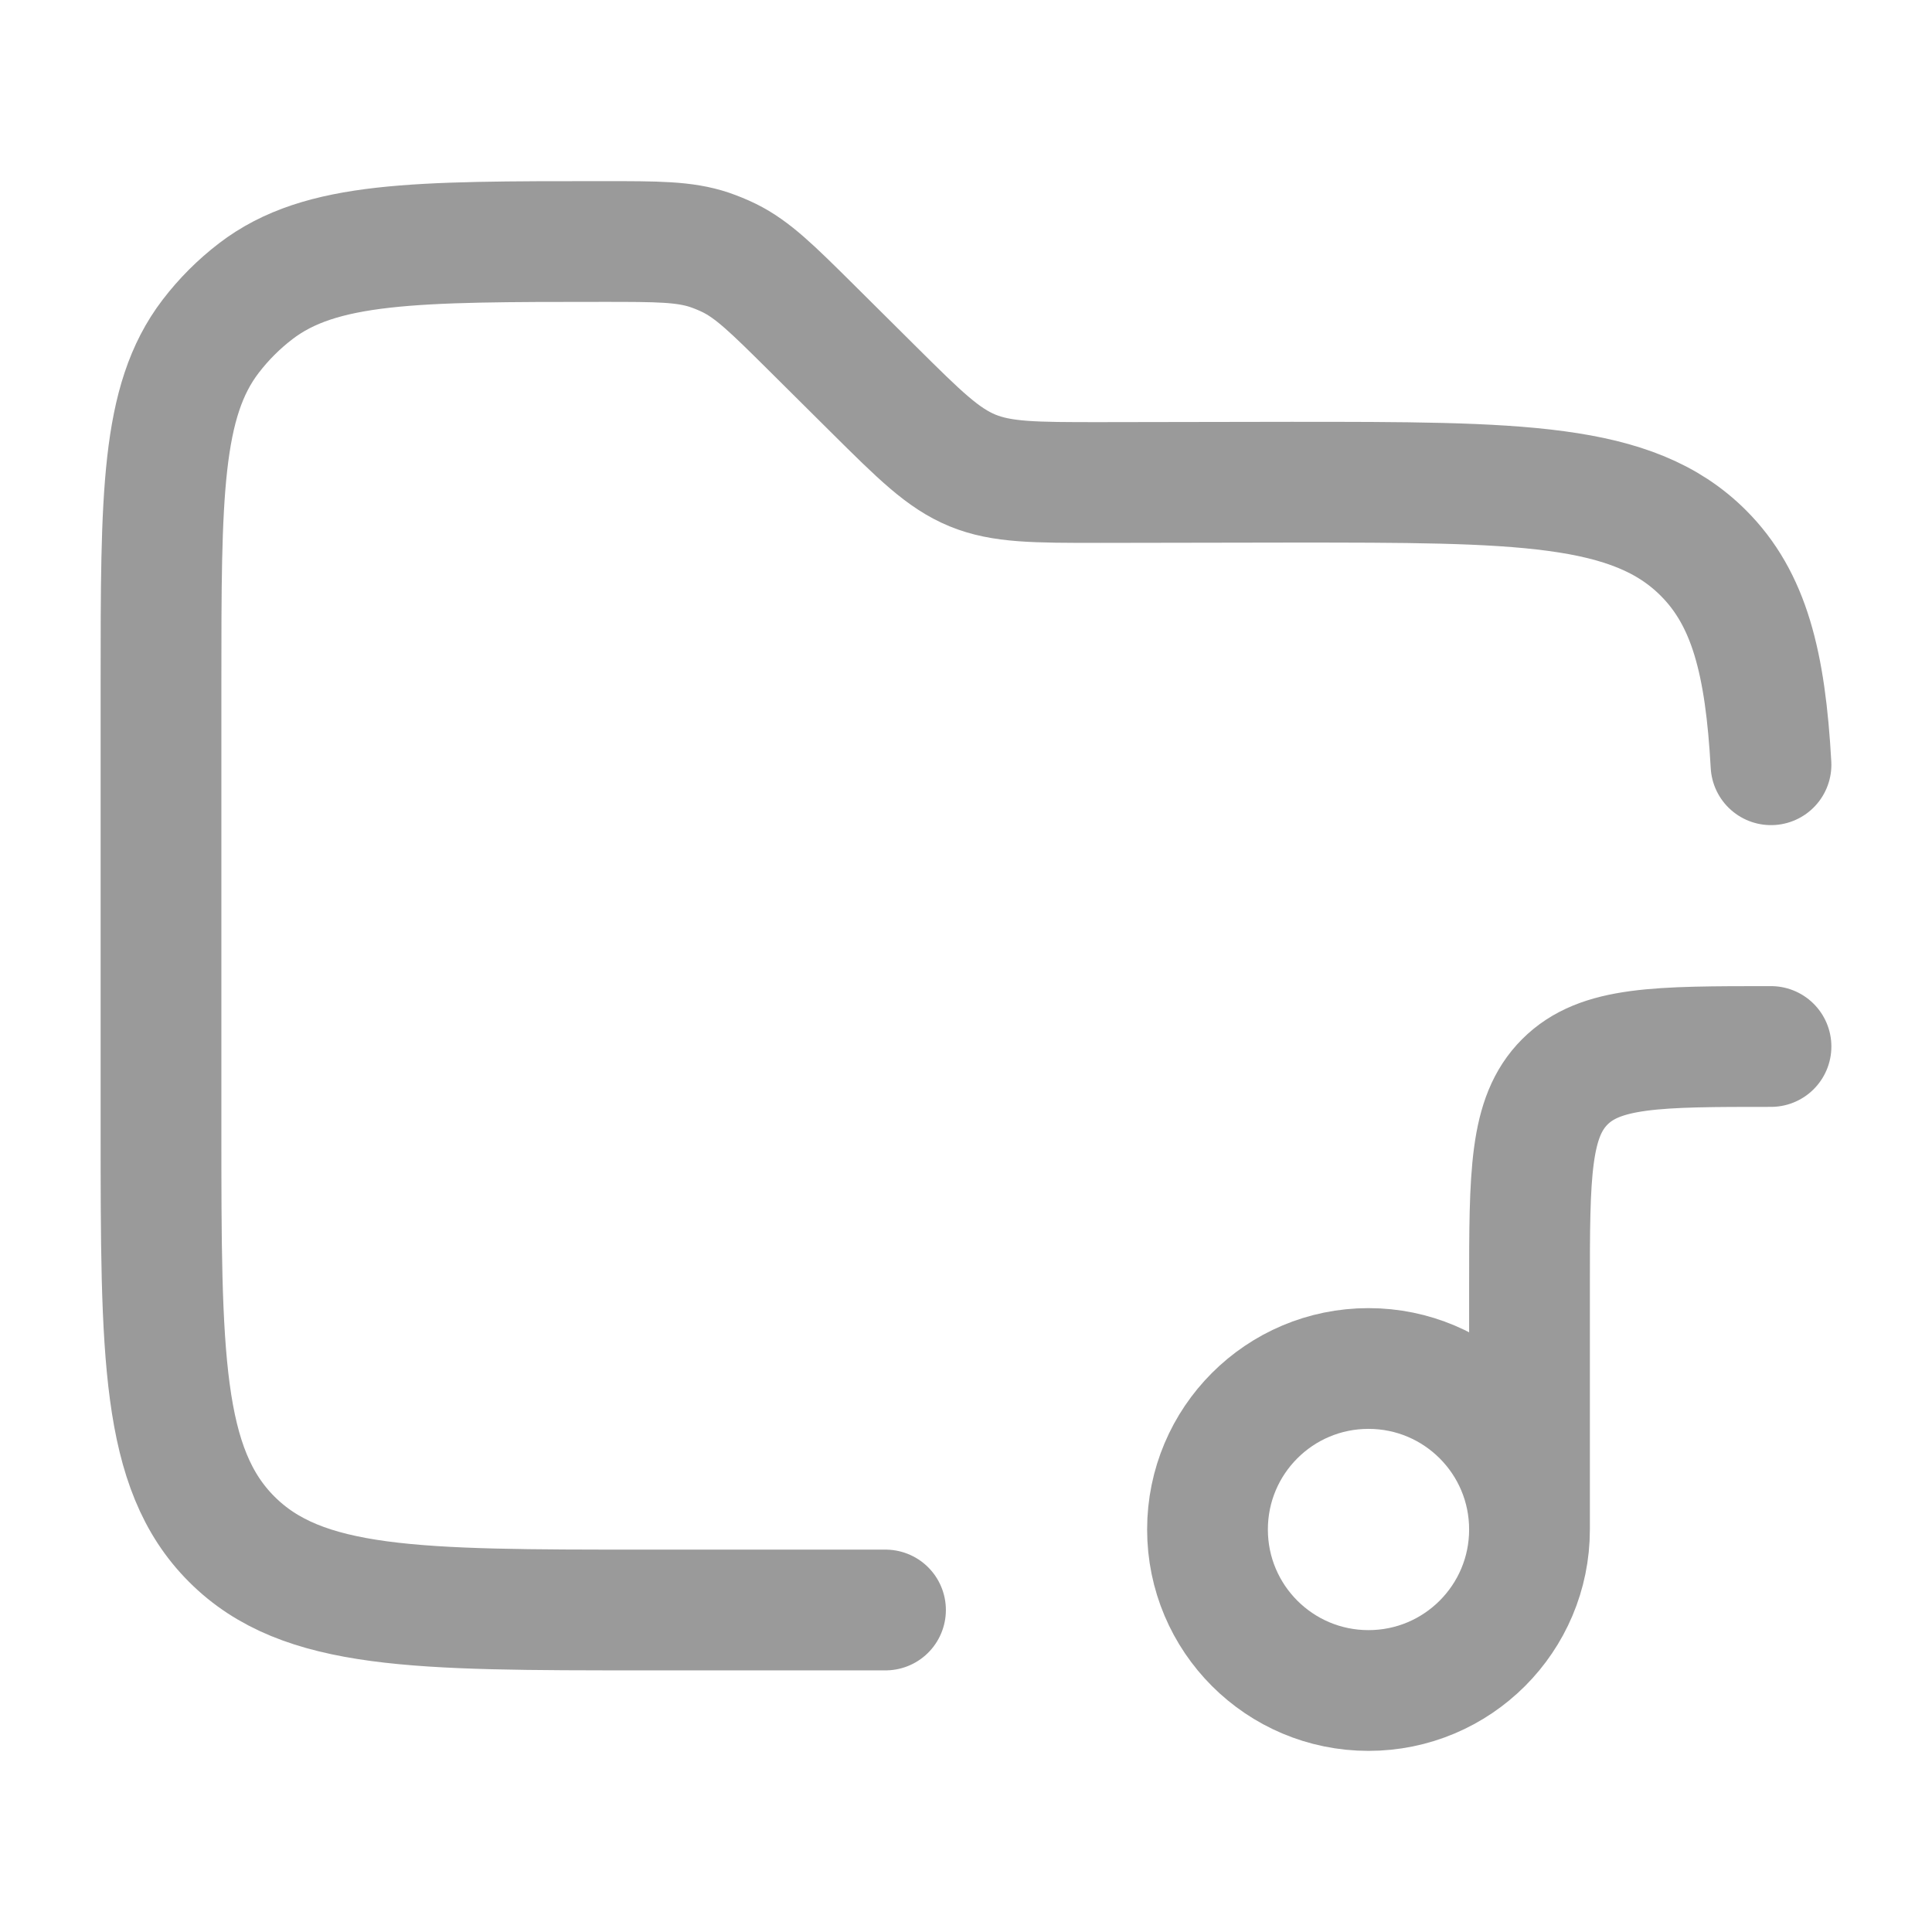
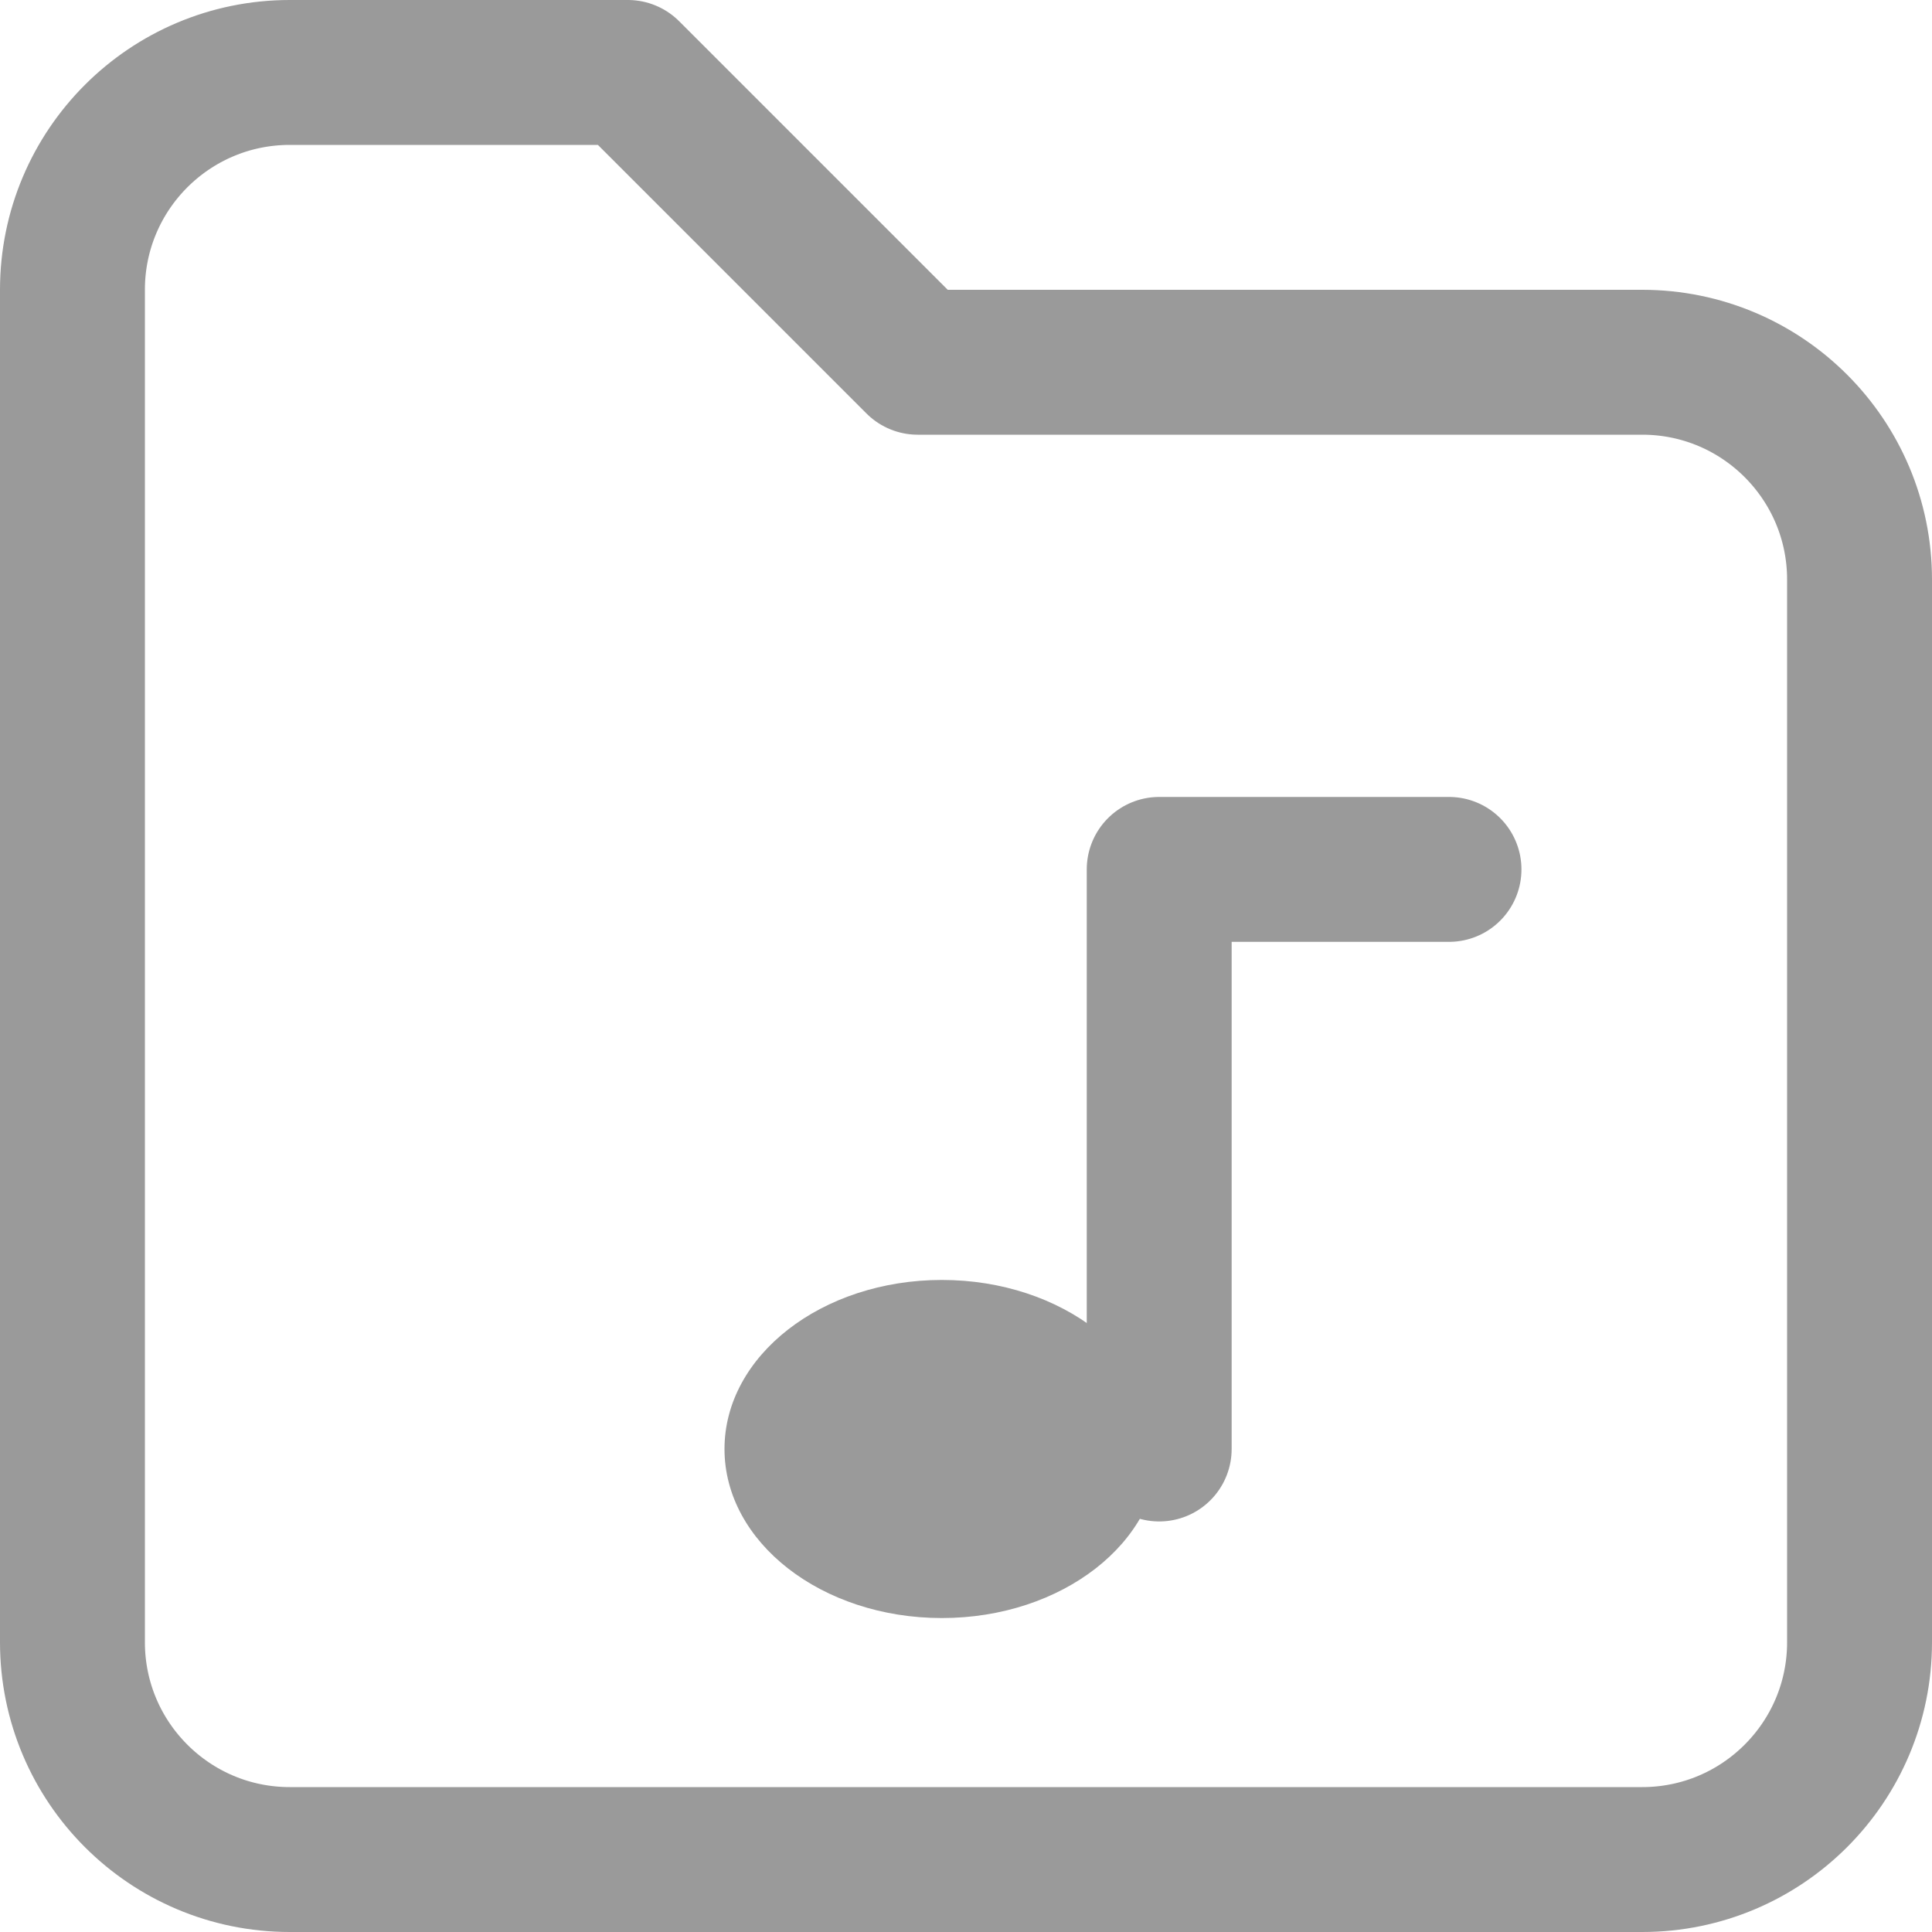
- <svg xmlns="http://www.w3.org/2000/svg" viewBox="0 0 24 24" fill="none" stroke="#9a9a9a" stroke-width="1.5" stroke-linecap="round" stroke-linejoin="round">
-   <path d="M11 20H8C5.172 20 3.757 20 2.879 19.121C2 18.243 2 16.828 2 14V8.492C2 6.154 2 4.985 2.616 4.179C2.778 3.967 2.967 3.778 3.179 3.616C3.985 3 5.154 3 7.492 3C8.166 3 8.504 3 8.814 3.104C8.898 3.133 8.979 3.166 9.059 3.205C9.352 3.35 9.592 3.587 10.071 4.062L10.848 4.834C11.425 5.407 11.714 5.693 12.08 5.844C12.446 5.994 12.852 5.994 13.666 5.994L16.038 5.99C18.866 5.99 20.28 5.99 21.159 6.869C21.73 7.439 21.93 8.236 22 9.5" stroke-linecap="round" stroke-linejoin="round" stroke-width="1.5" y="0" />
-   <path d="M19 19C19 20.105 18.105 21 17 21C15.895 21 15 20.105 15 19C15 17.895 15.895 17 17 17C18.105 17 19 17.895 19 19ZM19 19V16C19 14.586 19 13.879 19.439 13.439C19.879 13 20.586 13 22 13" stroke-linecap="round" stroke-linejoin="round" stroke-width="1.5" y="1" />
+ <svg xmlns="http://www.w3.org/2000/svg" viewBox="0 0 20 20" fill="none" stroke="#9a9a9a" stroke-width="1.5" stroke-linecap="round" stroke-linejoin="round">
+   <path d="M.75 4V3A2.25 2.25 0 0 1 3 .75h3.5l3 3h7.5A2.25 2.25 0 0 1 19.25 6v11A2.25 2.25 0 0 1 17 19.25H3A2.25 2.25 0 0 1 .75 17Z" />
+   <path d="M12 9v6M12 9h3" />
+   <ellipse cx="9.75" cy="15" rx="2.25" ry="1.75" fill="#9a9a9a" stroke="none" />
</svg>
